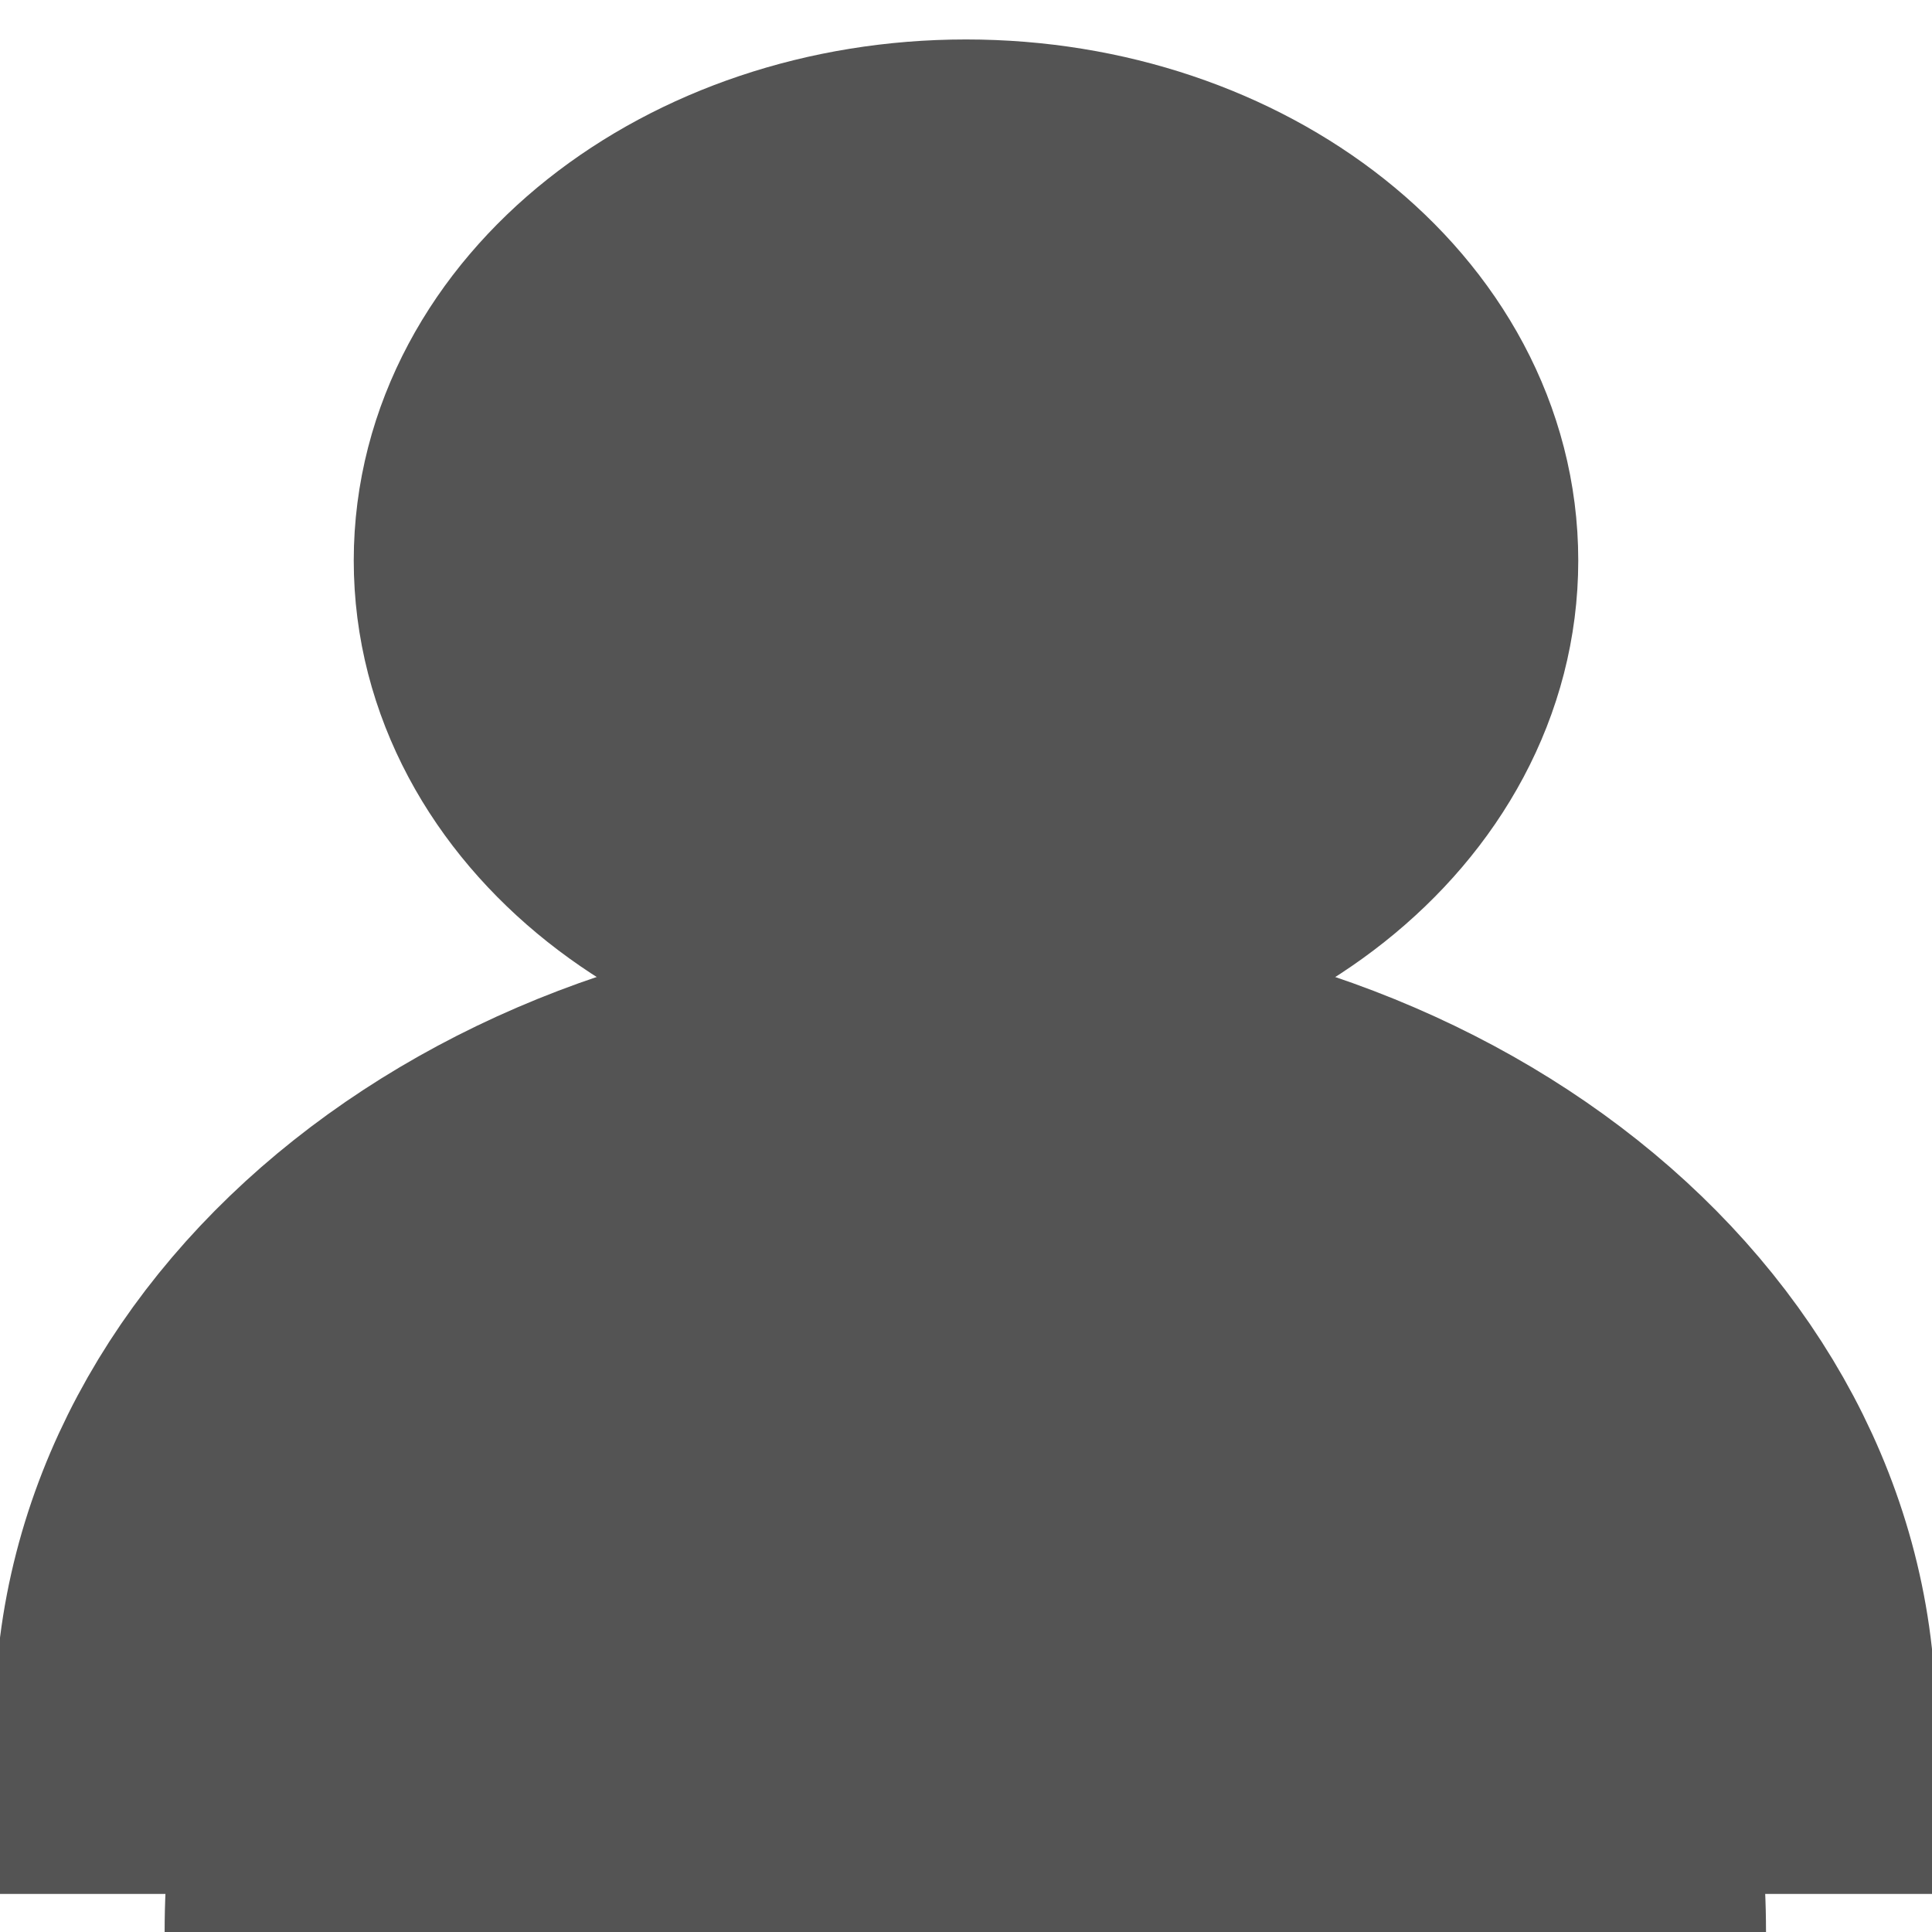
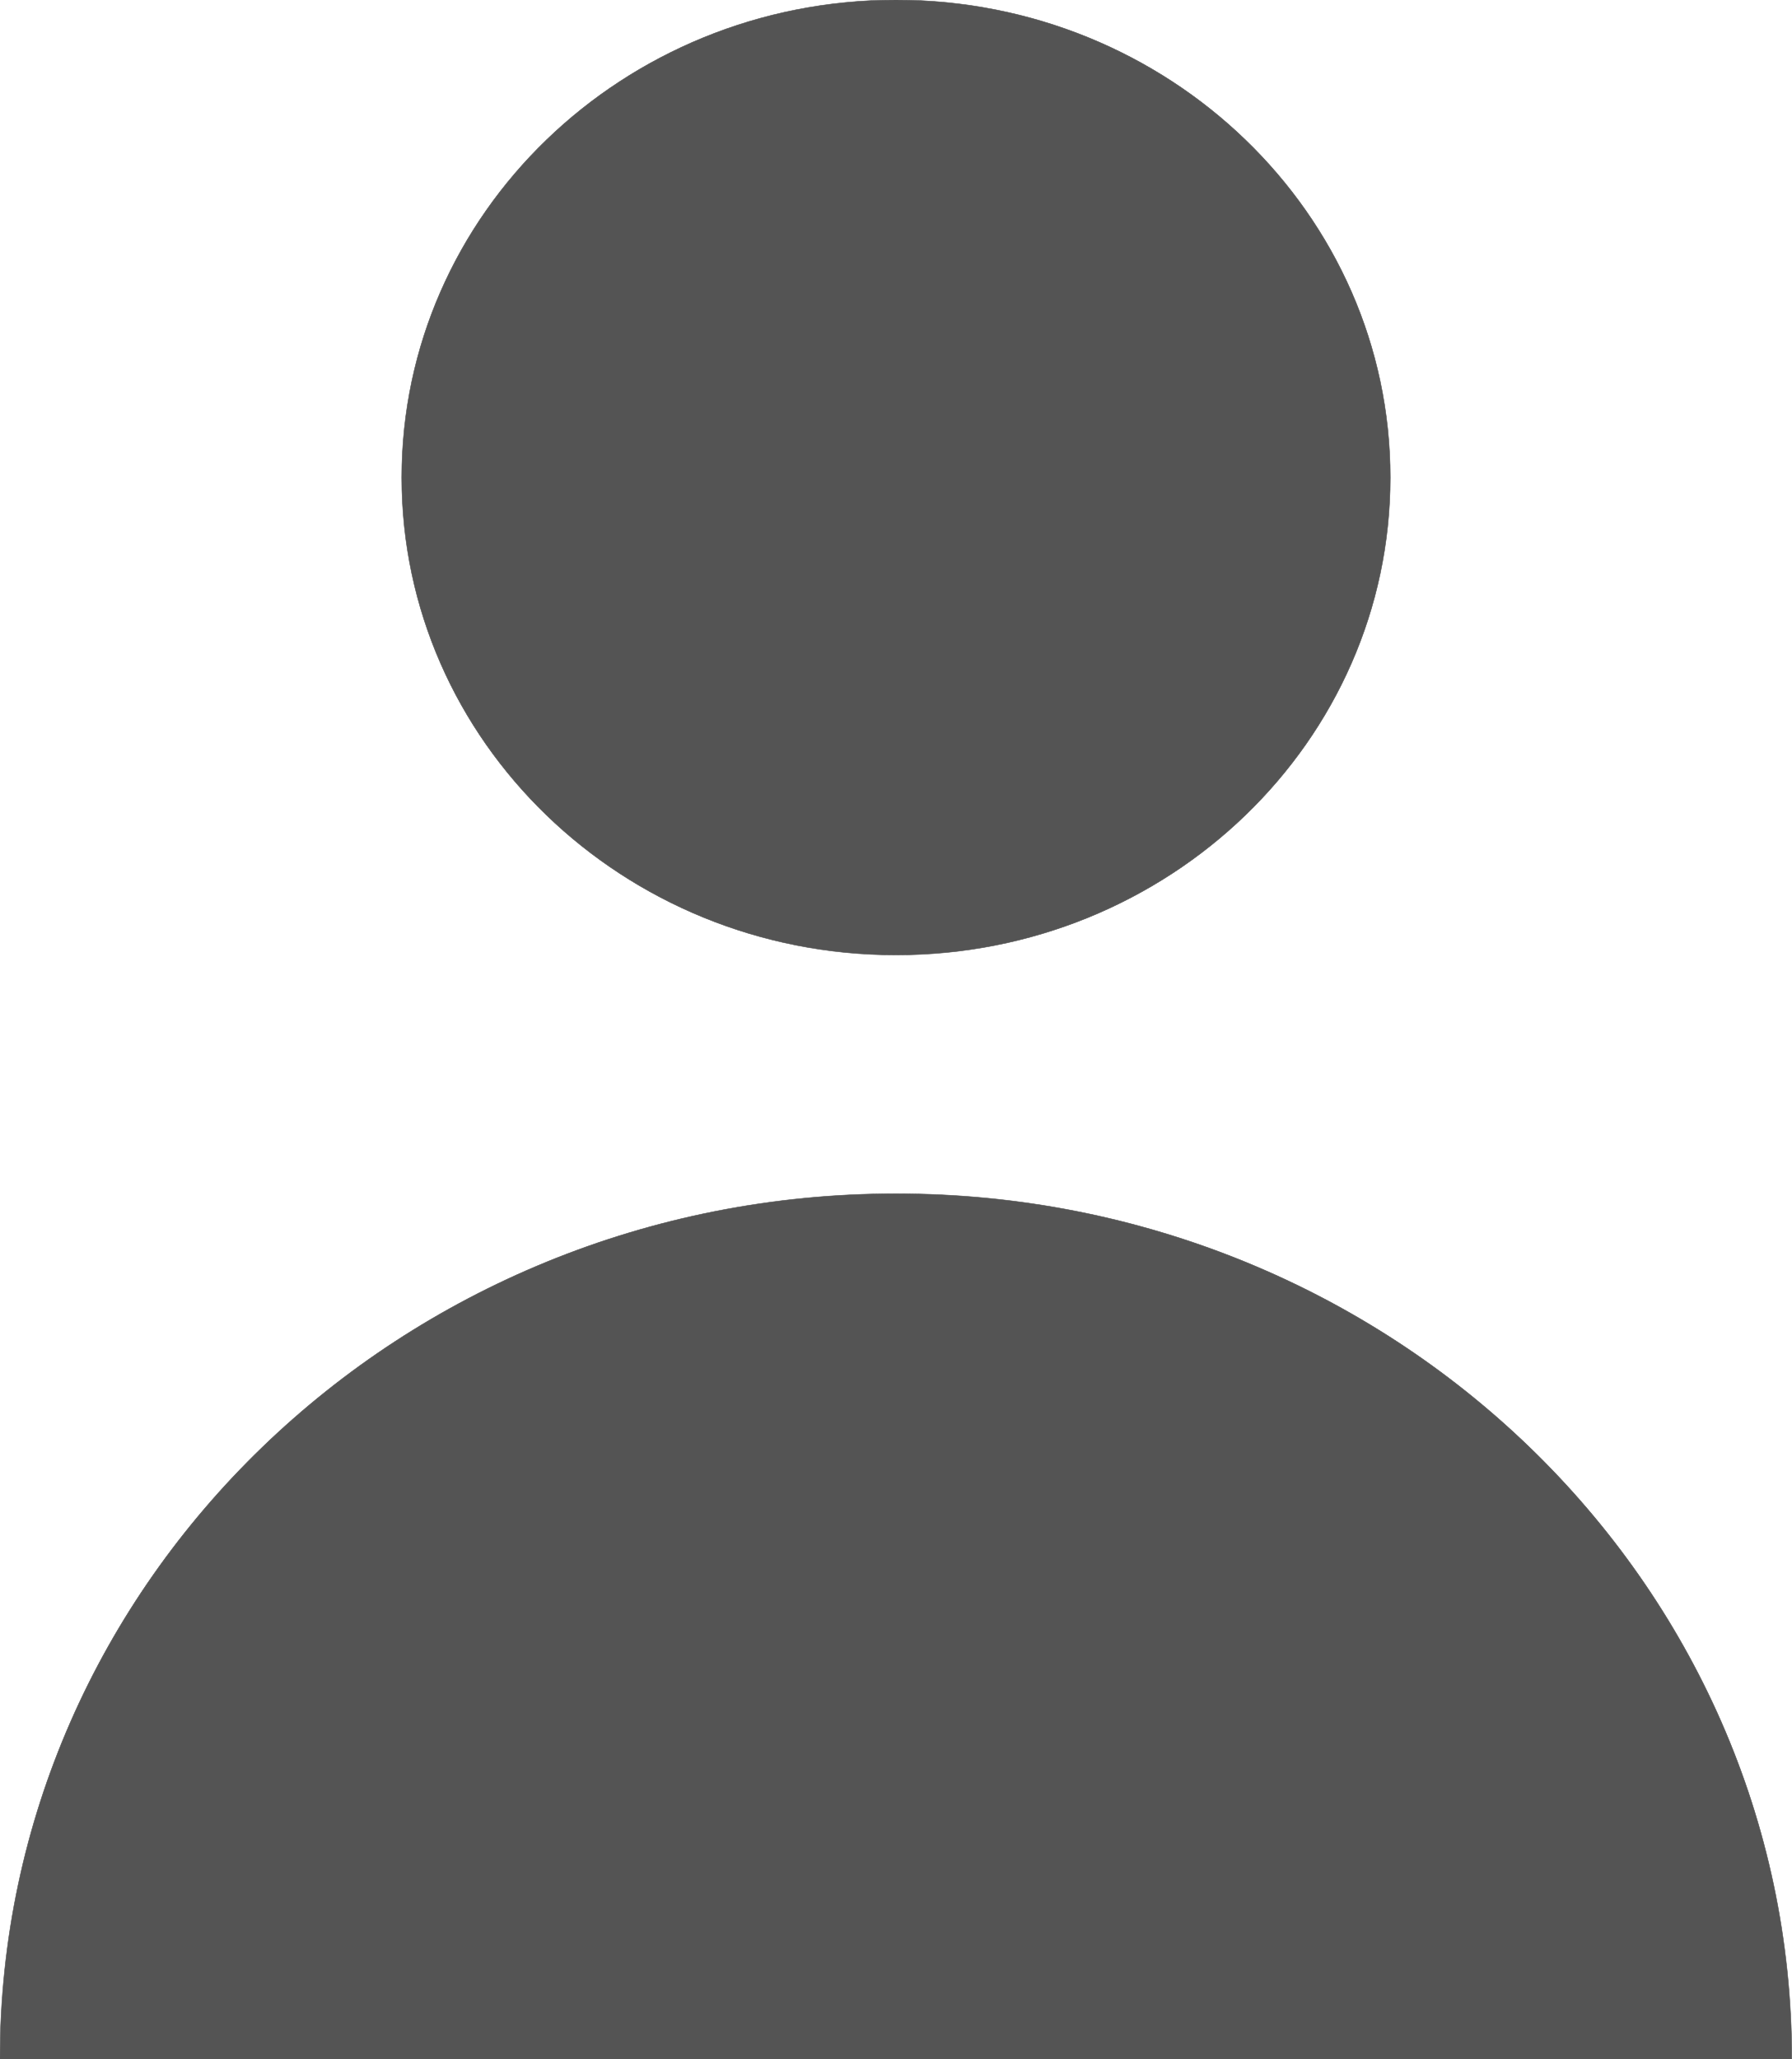
- <svg xmlns="http://www.w3.org/2000/svg" version="1.1" id="Capa_1" x="0px" y="0px" width="1.42px" height="1.42px" viewBox="0 0 1.42 1.42" enable-background="new 0 0 1.42 1.42" xml:space="preserve">
-   <path fill="#545454" d="M0.71,0.153c0.179,0,0.325,0.116,0.325,0.258S0.889,0.67,0.71,0.67c-0.18,0-0.325-0.116-0.325-0.258  S0.53,0.153,0.71,0.153" />
-   <ellipse fill="none" stroke="#545454" stroke-width="0.25" stroke-miterlimit="10" cx="0.71" cy="0.412" rx="0.325" ry="0.258" />
-   <path fill="#545454" d="M0.71,0.799c-0.325,0-0.589,0.278-0.589,0.621h1.177C1.298,1.077,1.035,0.799,0.71,0.799" />
-   <path fill="none" stroke="#545454" stroke-width="0.25" stroke-miterlimit="10" d="M0.71,0.799c-0.325,0-0.589,0.209-0.589,0.468  h1.177C1.298,1.008,1.035,0.799,0.71,0.799z" />
+ <svg xmlns="http://www.w3.org/2000/svg" version="1.1" id="Capa_1" x="0px" y="0px" width="939.162px" height="1079.12px" viewBox="0 0 939.162 1079.12" enable-background="new 0 0 939.162 1079.12" xml:space="preserve">
+   <path fill="#545454" d="M469.607,0c143.015,0,259.101,112.041,259.101,250.259c0,138.215-116.086,250.256-259.101,250.256  c-143.068,0-259.038-112.041-259.038-250.256C210.569,112.041,326.54,0,469.607,0" />
+   <path fill="none" stroke="#545454" stroke-width="0.25" stroke-miterlimit="10" d="M469.607,0  c143.015,0,259.101,112.041,259.101,250.259c0,138.215-116.086,250.256-259.101,250.256c-143.068,0-259.038-112.041-259.038-250.256  C210.569,112.041,326.54,0,469.607,0z" />
+   <path fill="#545454" d="M469.607,625.616C210.281,625.616,0,828.64,0,1079.12h939.162  C939.162,828.64,728.939,625.616,469.607,625.616" />
+   <path fill="none" stroke="#545454" stroke-width="0.25" stroke-miterlimit="10" d="M469.607,625.616  C210.281,625.616,0,828.64,0,1079.12h939.162C939.162,828.64,728.939,625.616,469.607,625.616z" />
</svg>
